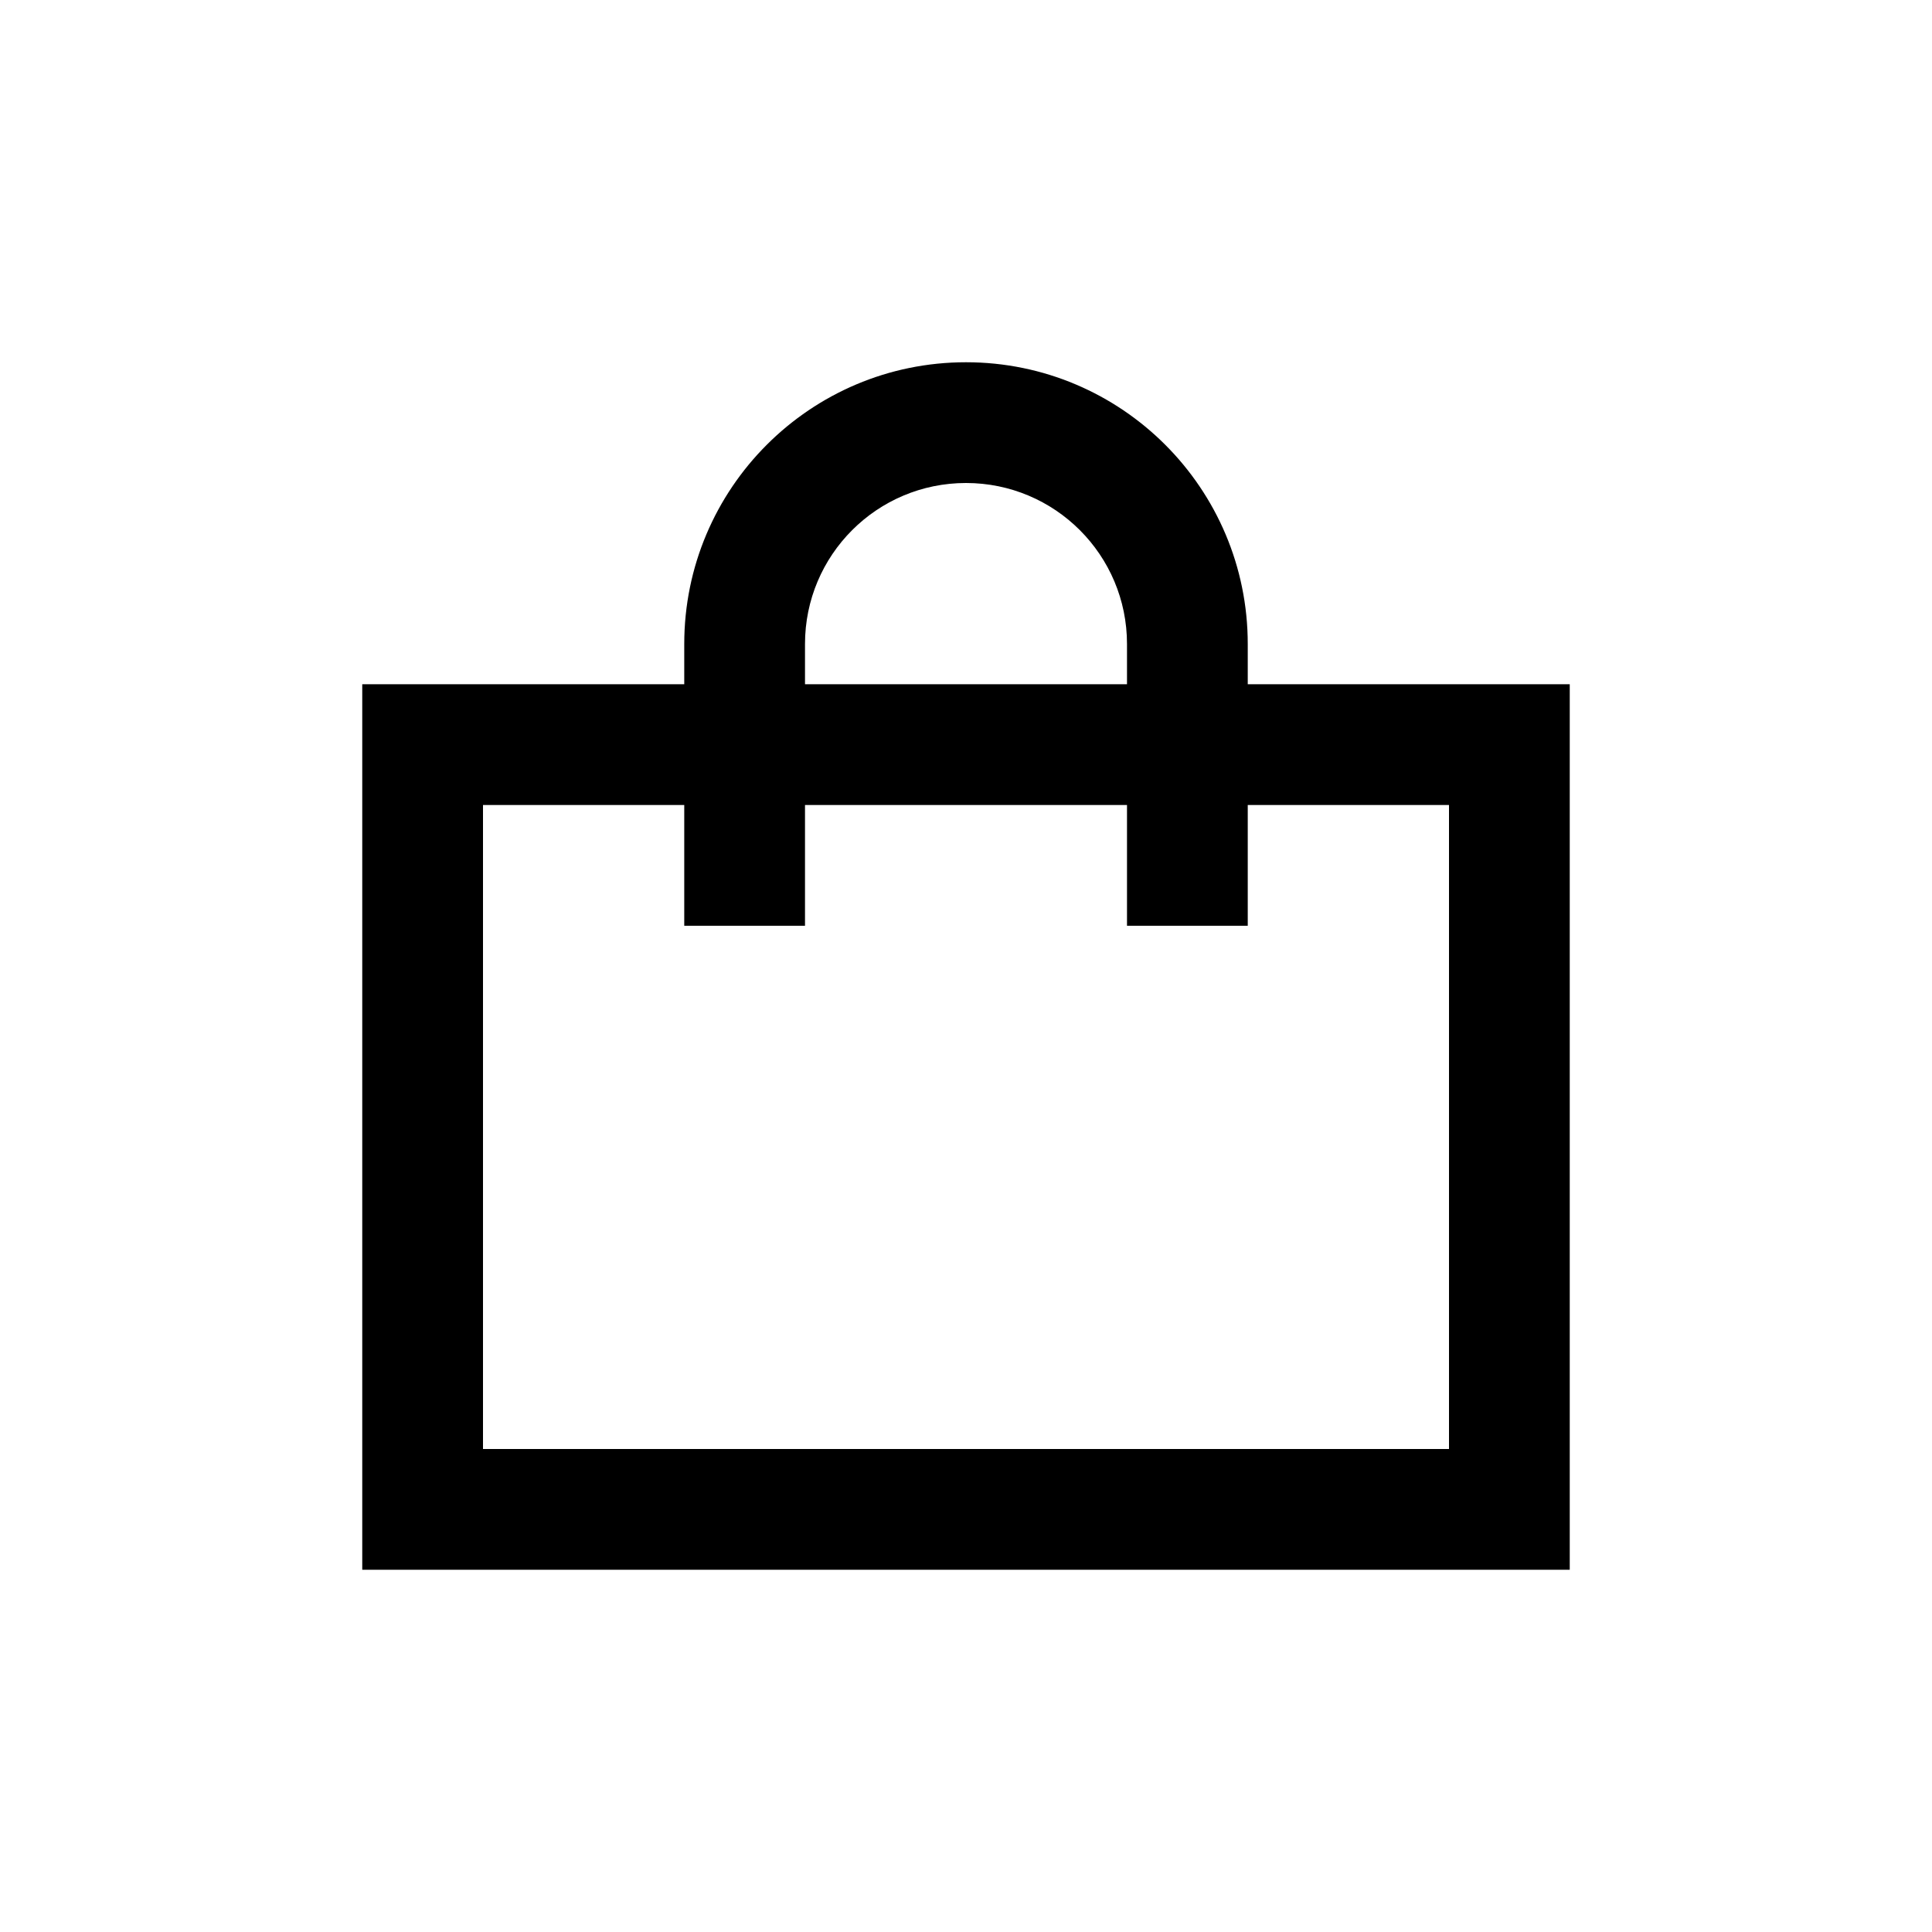
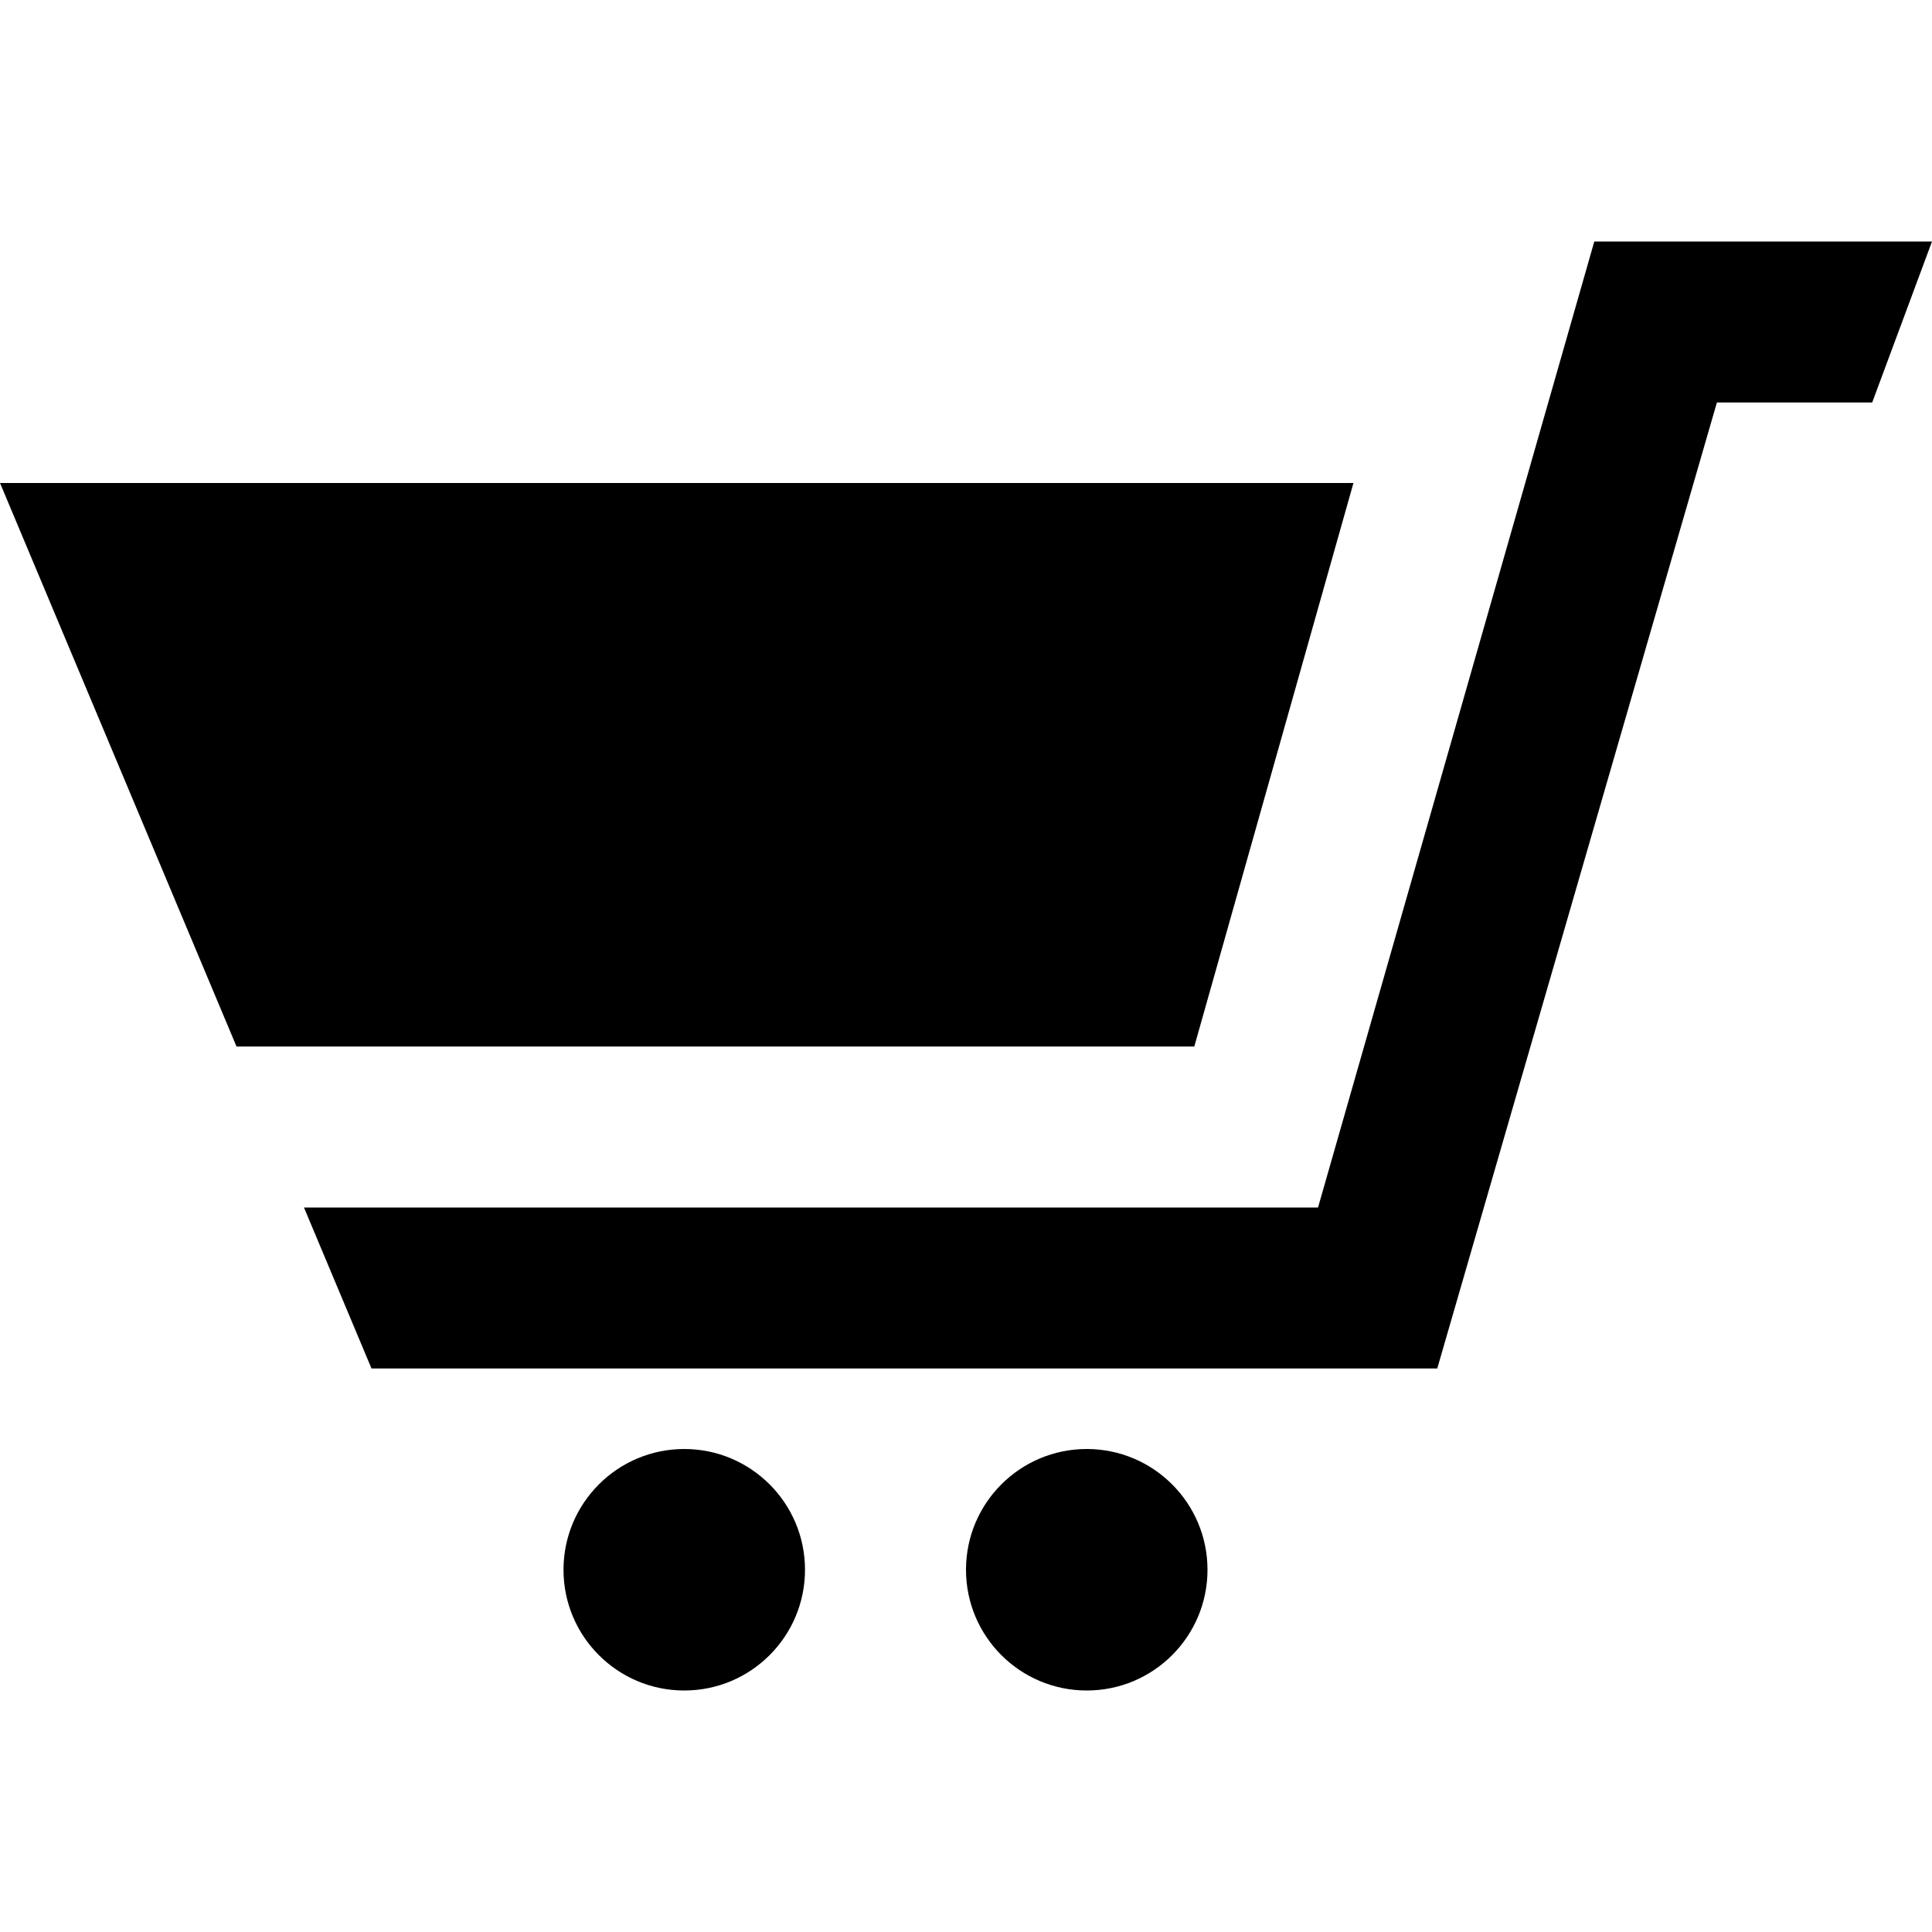
- <svg xmlns="http://www.w3.org/2000/svg" width="24" height="24" viewBox="0 0 24 24" fill="none">
-   <path fill-rule="evenodd" clip-rule="evenodd" d="M19.5 8.5H15.5V8C15.5 6.067 13.933 4.5 12 4.5C10.067 4.5 8.5 6.067 8.5 8V8.5H4.5V19.5H19.5V8.5ZM14 11.5V10H10V11.5H8.5V10H6V18H18V10H15.5V11.5H14ZM10 8V8.5H14V8C14 6.895 13.105 6 12 6C10.895 6 10 6.895 10 8Z" fill="black" />
+ <svg xmlns="http://www.w3.org/2000/svg" width="24" height="24" viewBox="0 0 24 24">
+   <path d="M10 19.5c0 .829-.672 1.5-1.5 1.5s-1.5-.671-1.5-1.5c0-.828.672-1.5 1.5-1.5s1.5.672 1.5 1.5zm3.5-1.5c-.828 0-1.5.671-1.5 1.5s.672 1.5 1.5 1.5 1.5-.671 1.5-1.5c0-.828-.672-1.5-1.5-1.5zm1.336-5l1.977-7h-16.813l2.938 7h11.898zm4.969-10l-3.432 12h-12.597l.839 2h13.239l3.474-12h1.929l.743-2h-4.195z" />
</svg>
